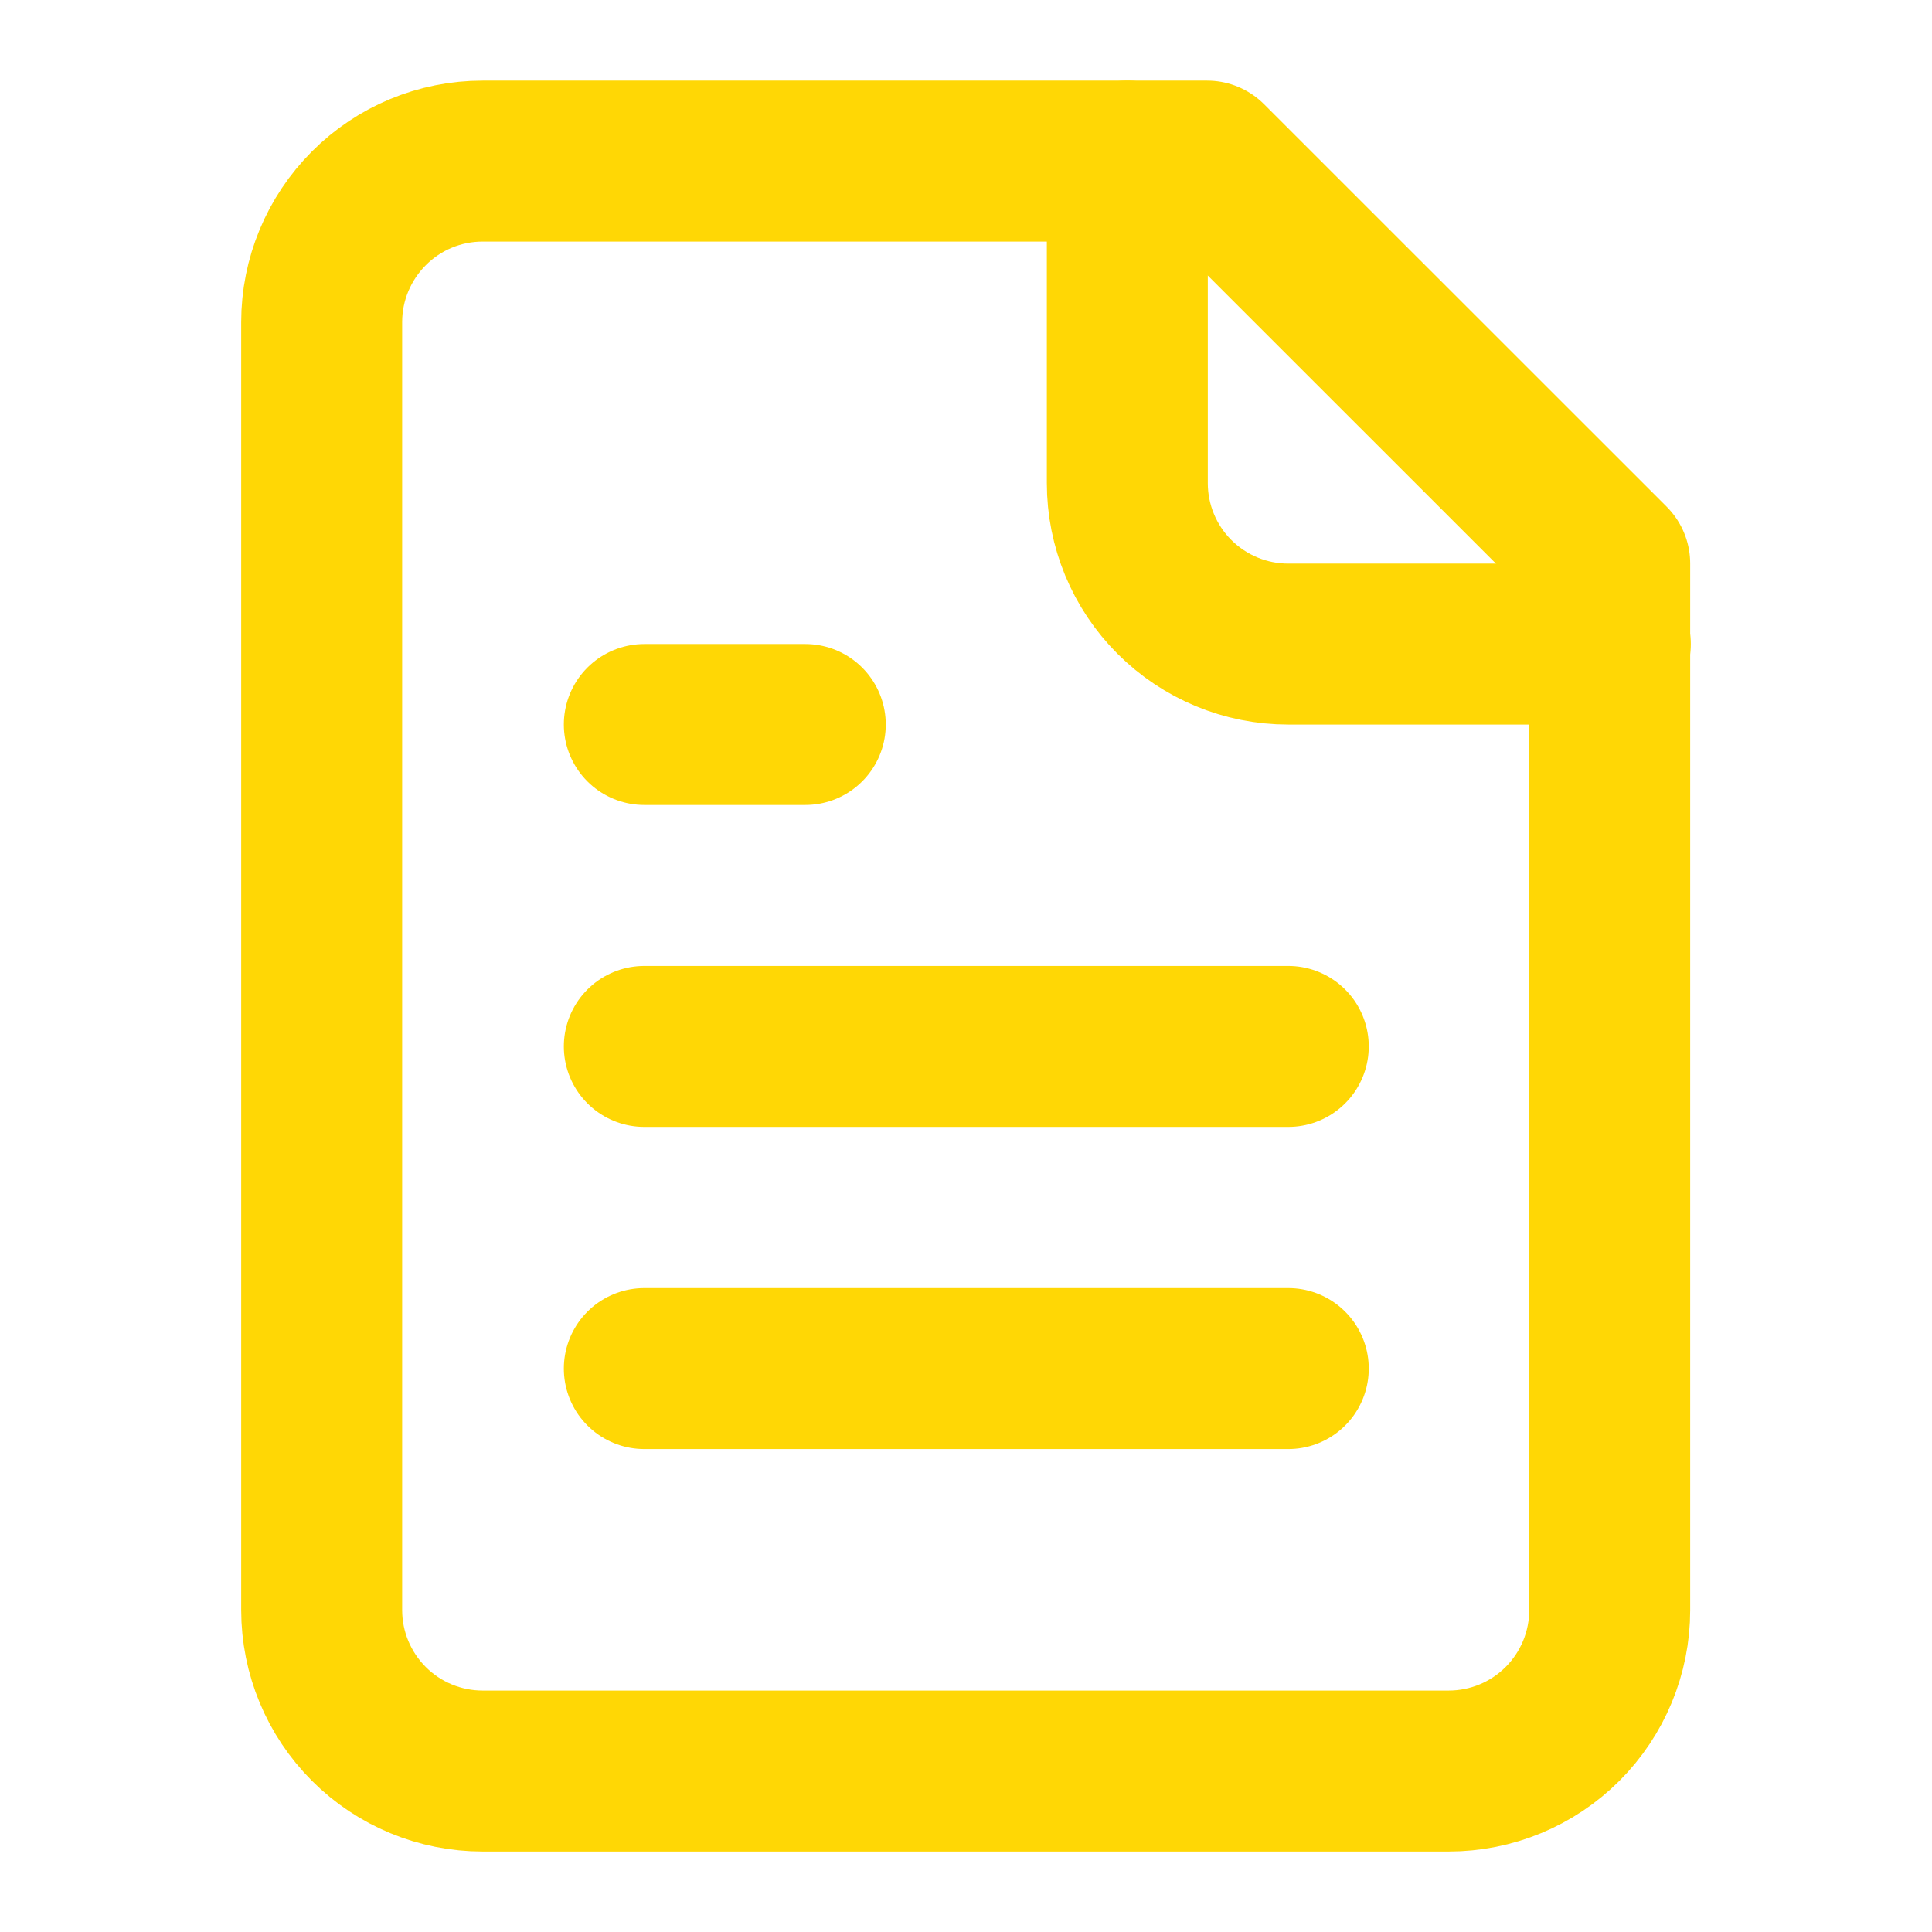
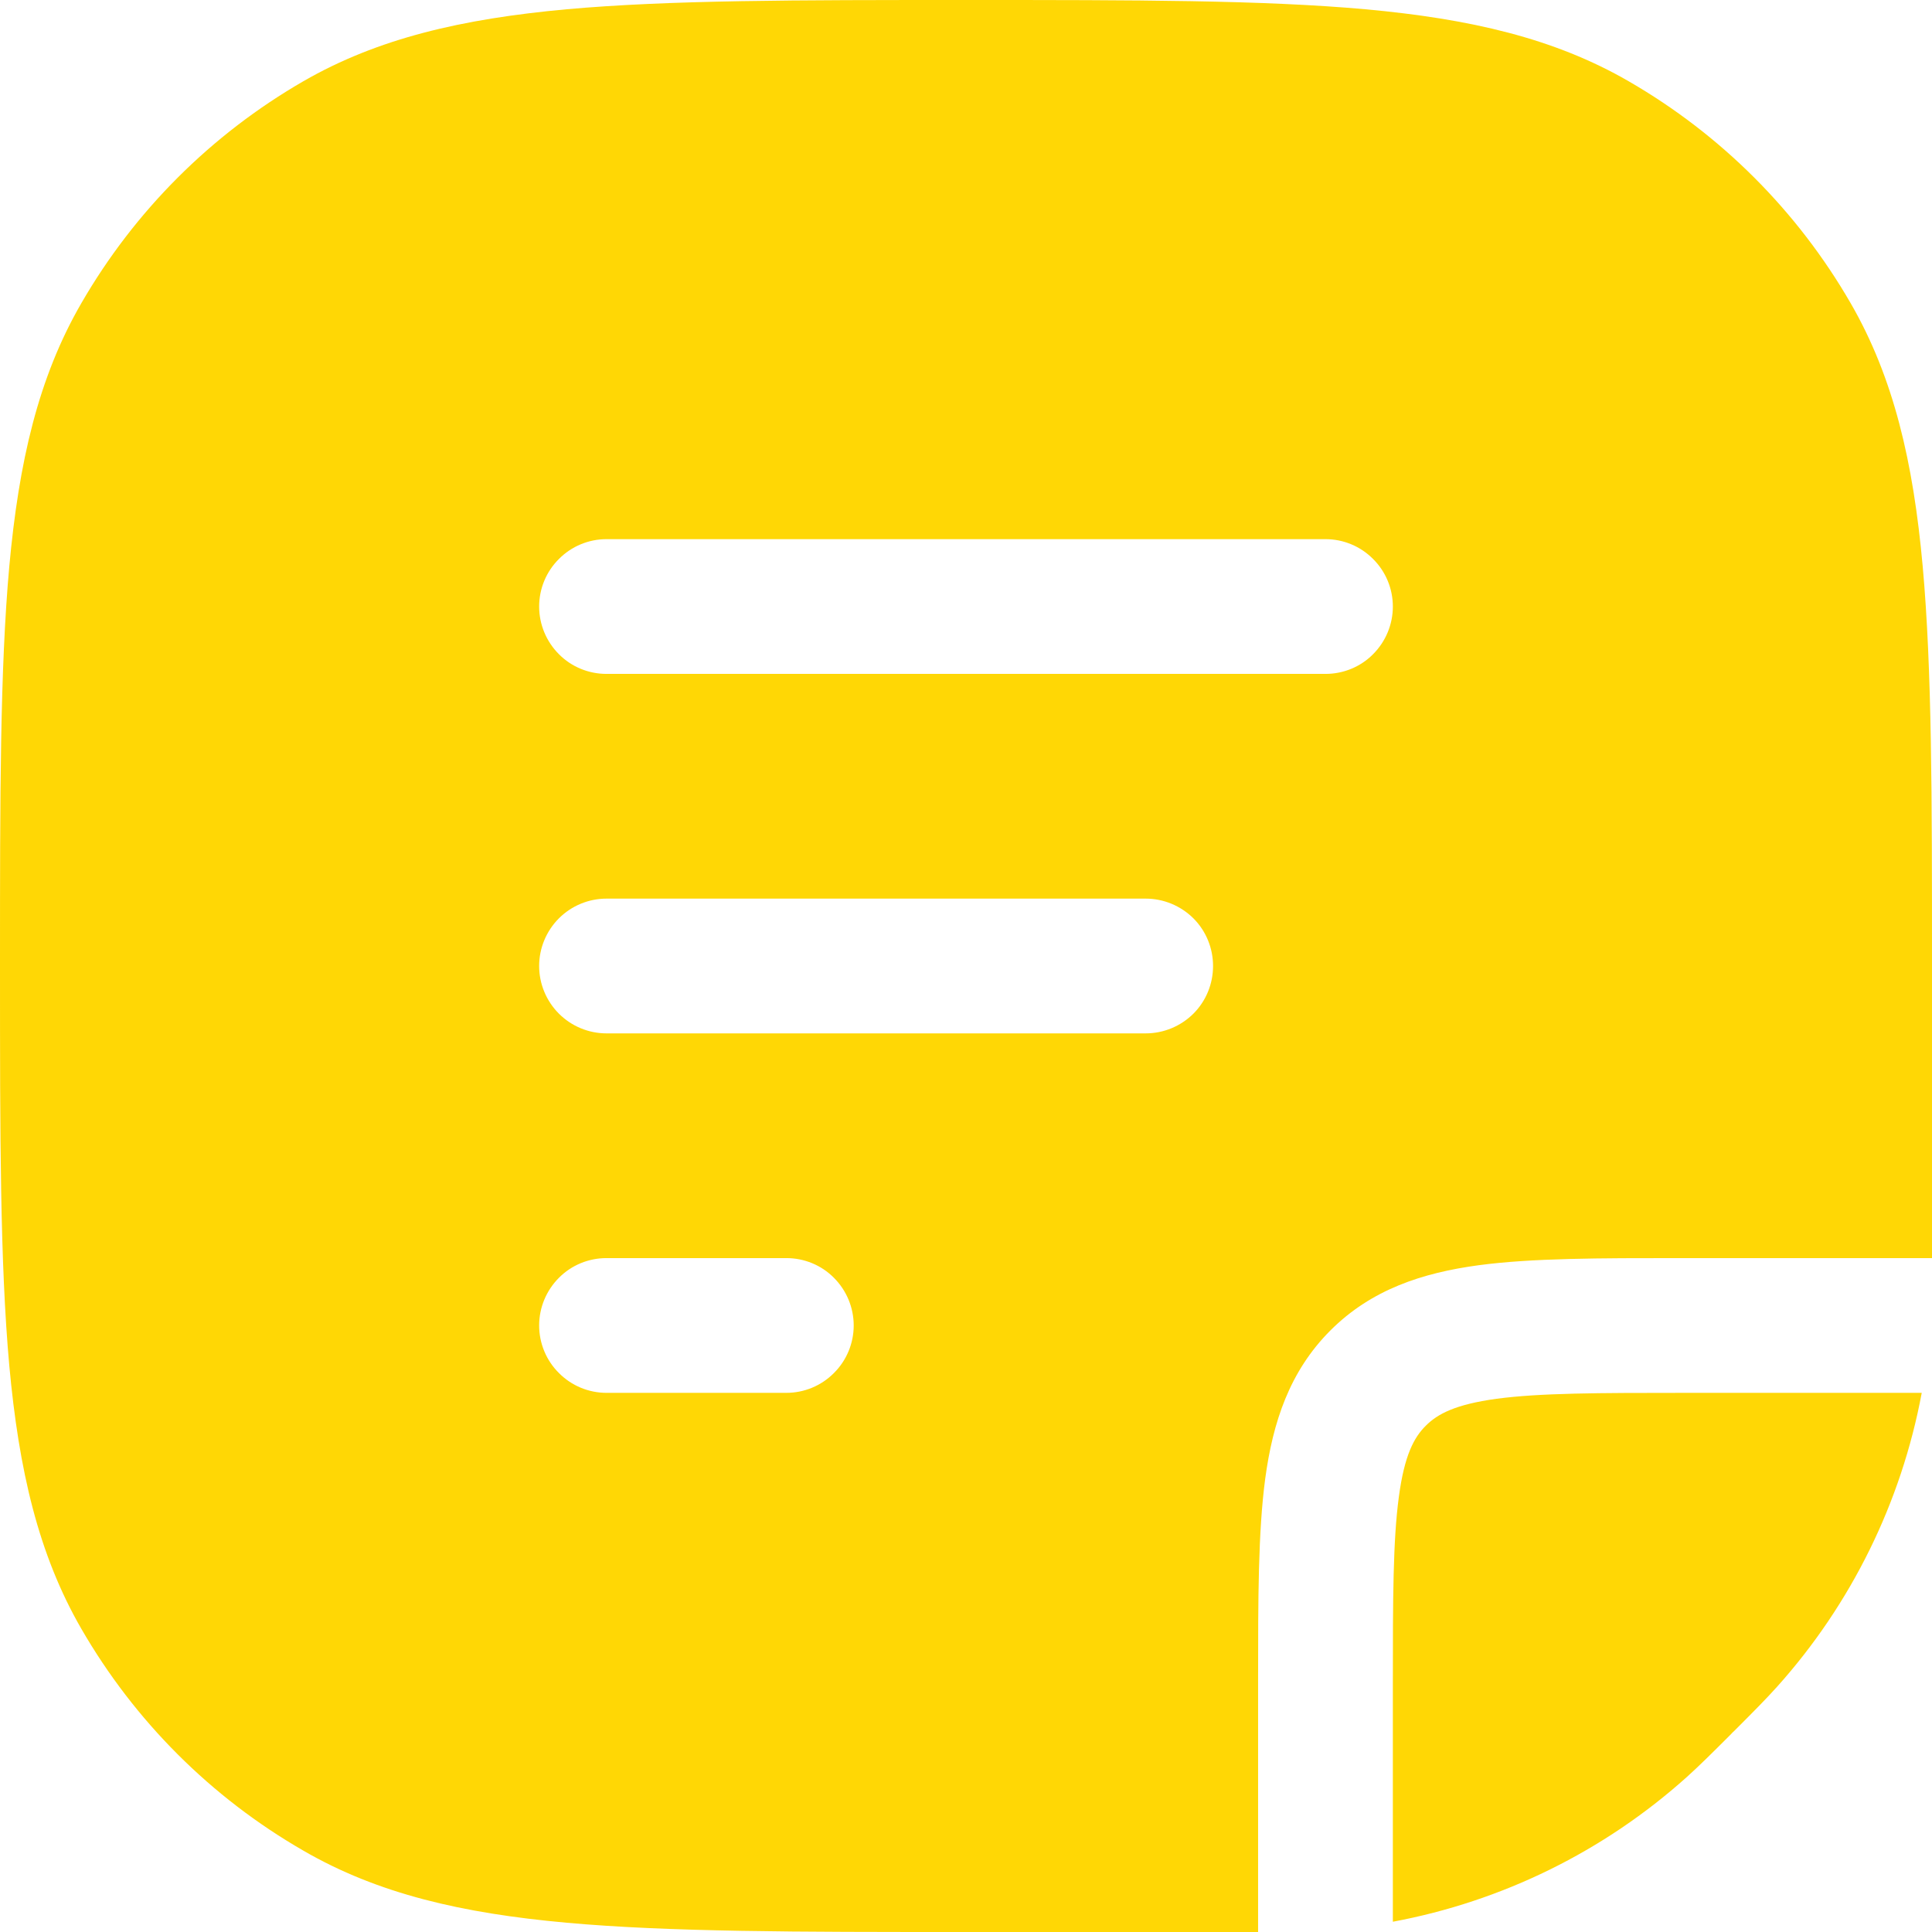
<svg xmlns="http://www.w3.org/2000/svg" width="16" height="16" viewBox="0 0 16 16" fill="none">
-   <path d="M9.997 1.334H3.997C3.644 1.334 3.305 1.474 3.055 1.725C2.805 1.975 2.664 2.314 2.664 2.667V13.334C2.664 13.688 2.805 14.027 3.055 14.277C3.305 14.527 3.644 14.667 3.997 14.667H11.997C12.351 14.667 12.69 14.527 12.94 14.277C13.19 14.027 13.331 13.688 13.331 13.334V4.667L9.997 1.334Z" stroke="#FFD705" stroke-width="1.333" stroke-linecap="round" stroke-linejoin="round" />
-   <path d="M9.336 1.334V4.001C9.336 4.354 9.476 4.693 9.726 4.943C9.977 5.194 10.316 5.334 10.669 5.334H13.336" stroke="#FFD705" stroke-width="1.333" stroke-linecap="round" stroke-linejoin="round" />
-   <path d="M6.669 6H5.336" stroke="#FFD705" stroke-width="1.333" stroke-linecap="round" stroke-linejoin="round" />
-   <path d="M10.669 8.666H5.336" stroke="#FFD705" stroke-width="1.333" stroke-linecap="round" stroke-linejoin="round" />
-   <path d="M10.669 11.334H5.336" stroke="#FFD705" stroke-width="1.333" stroke-linecap="round" stroke-linejoin="round" />
+   <path fill-rule="evenodd" clip-rule="evenodd" d="M8 0H7.972C6.605 0 5.54 -2.21785e-08 4.69 0.077C3.827 0.156 3.129 0.317 2.512 0.673C1.748 1.114 1.114 1.748 0.673 2.512C0.316 3.129 0.156 3.827 0.077 4.69C-2.21785e-08 5.54 0 6.605 0 7.972V8.028C0 9.395 -2.21785e-08 10.46 0.077 11.31C0.156 12.173 0.317 12.871 0.673 13.488C1.114 14.252 1.748 14.886 2.512 15.326C3.129 15.684 3.827 15.845 4.69 15.923C5.54 16 6.605 16 7.972 16H10.419V13.915C10.419 13.246 10.419 12.688 10.478 12.246C10.541 11.779 10.679 11.357 11.018 11.018C11.357 10.679 11.779 10.541 12.246 10.478C12.688 10.419 13.246 10.419 13.915 10.419H16V7.972C16 6.605 16 5.54 15.923 4.69C15.845 3.827 15.683 3.129 15.327 2.512C14.886 1.748 14.252 1.114 13.488 0.673C12.871 0.316 12.173 0.156 11.31 0.077C10.46 -2.21785e-08 9.395 0 8.028 0H8ZM13.97 14.716C13.284 15.332 12.441 15.746 11.535 15.915V13.954C11.535 13.236 11.536 12.754 11.585 12.394C11.631 12.051 11.71 11.904 11.808 11.807C11.905 11.71 12.051 11.631 12.394 11.584C12.754 11.536 13.236 11.535 13.954 11.535H15.915C15.746 12.441 15.332 13.284 14.716 13.97C14.625 14.071 14.527 14.17 14.361 14.336L14.348 14.348L14.336 14.361C14.17 14.527 14.071 14.625 13.97 14.716ZM5.023 4.465C4.875 4.465 4.733 4.524 4.629 4.629C4.524 4.733 4.465 4.875 4.465 5.023C4.465 5.171 4.524 5.313 4.629 5.418C4.733 5.523 4.875 5.581 5.023 5.581H10.977C11.125 5.581 11.267 5.523 11.371 5.418C11.476 5.313 11.535 5.171 11.535 5.023C11.535 4.875 11.476 4.733 11.371 4.629C11.267 4.524 11.125 4.465 10.977 4.465H5.023ZM4.465 8C4.465 7.852 4.524 7.71 4.629 7.605C4.733 7.501 4.875 7.442 5.023 7.442H9.488C9.636 7.442 9.778 7.501 9.883 7.605C9.988 7.71 10.046 7.852 10.046 8C10.046 8.148 9.988 8.29 9.883 8.395C9.778 8.499 9.636 8.558 9.488 8.558H5.023C4.875 8.558 4.733 8.499 4.629 8.395C4.524 8.29 4.465 8.148 4.465 8ZM5.023 10.419C4.875 10.419 4.733 10.477 4.629 10.582C4.524 10.687 4.465 10.829 4.465 10.977C4.465 11.125 4.524 11.267 4.629 11.371C4.733 11.476 4.875 11.535 5.023 11.535H6.512C6.66 11.535 6.802 11.476 6.906 11.371C7.011 11.267 7.07 11.125 7.07 10.977C7.07 10.829 7.011 10.687 6.906 10.582C6.802 10.477 6.66 10.419 6.512 10.419H5.023Z" fill="#FFD705" />
</svg>
